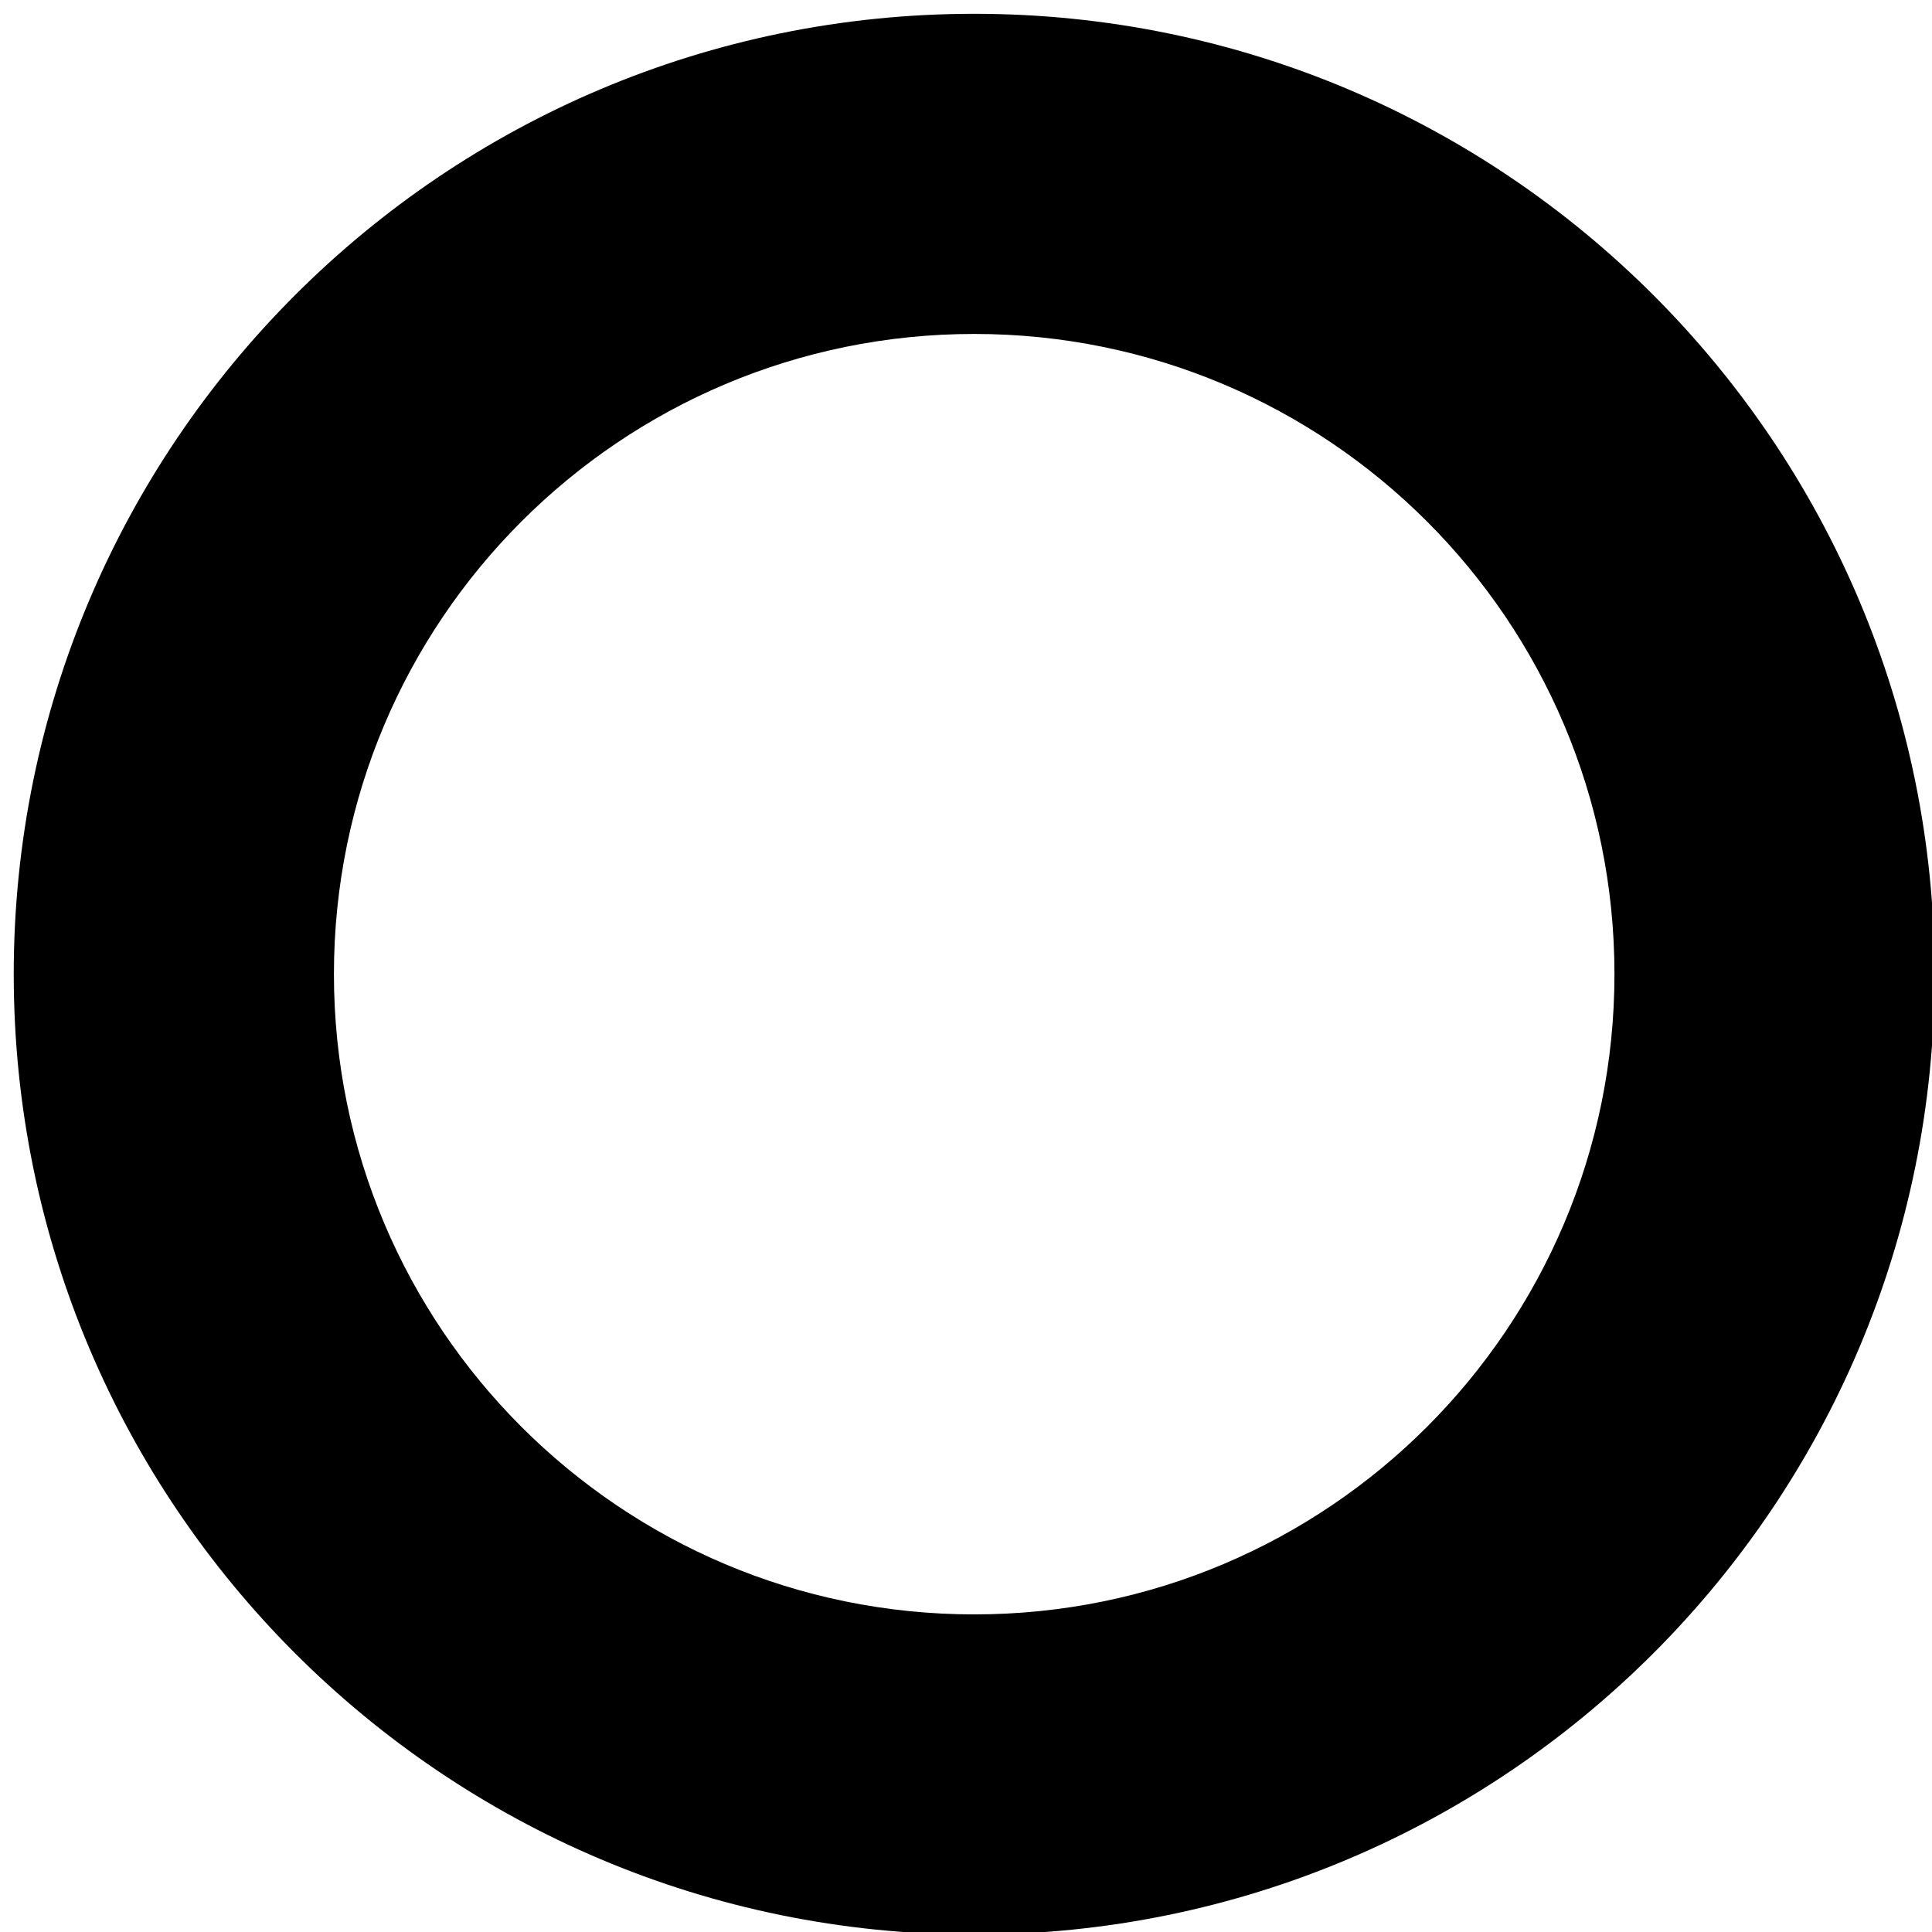
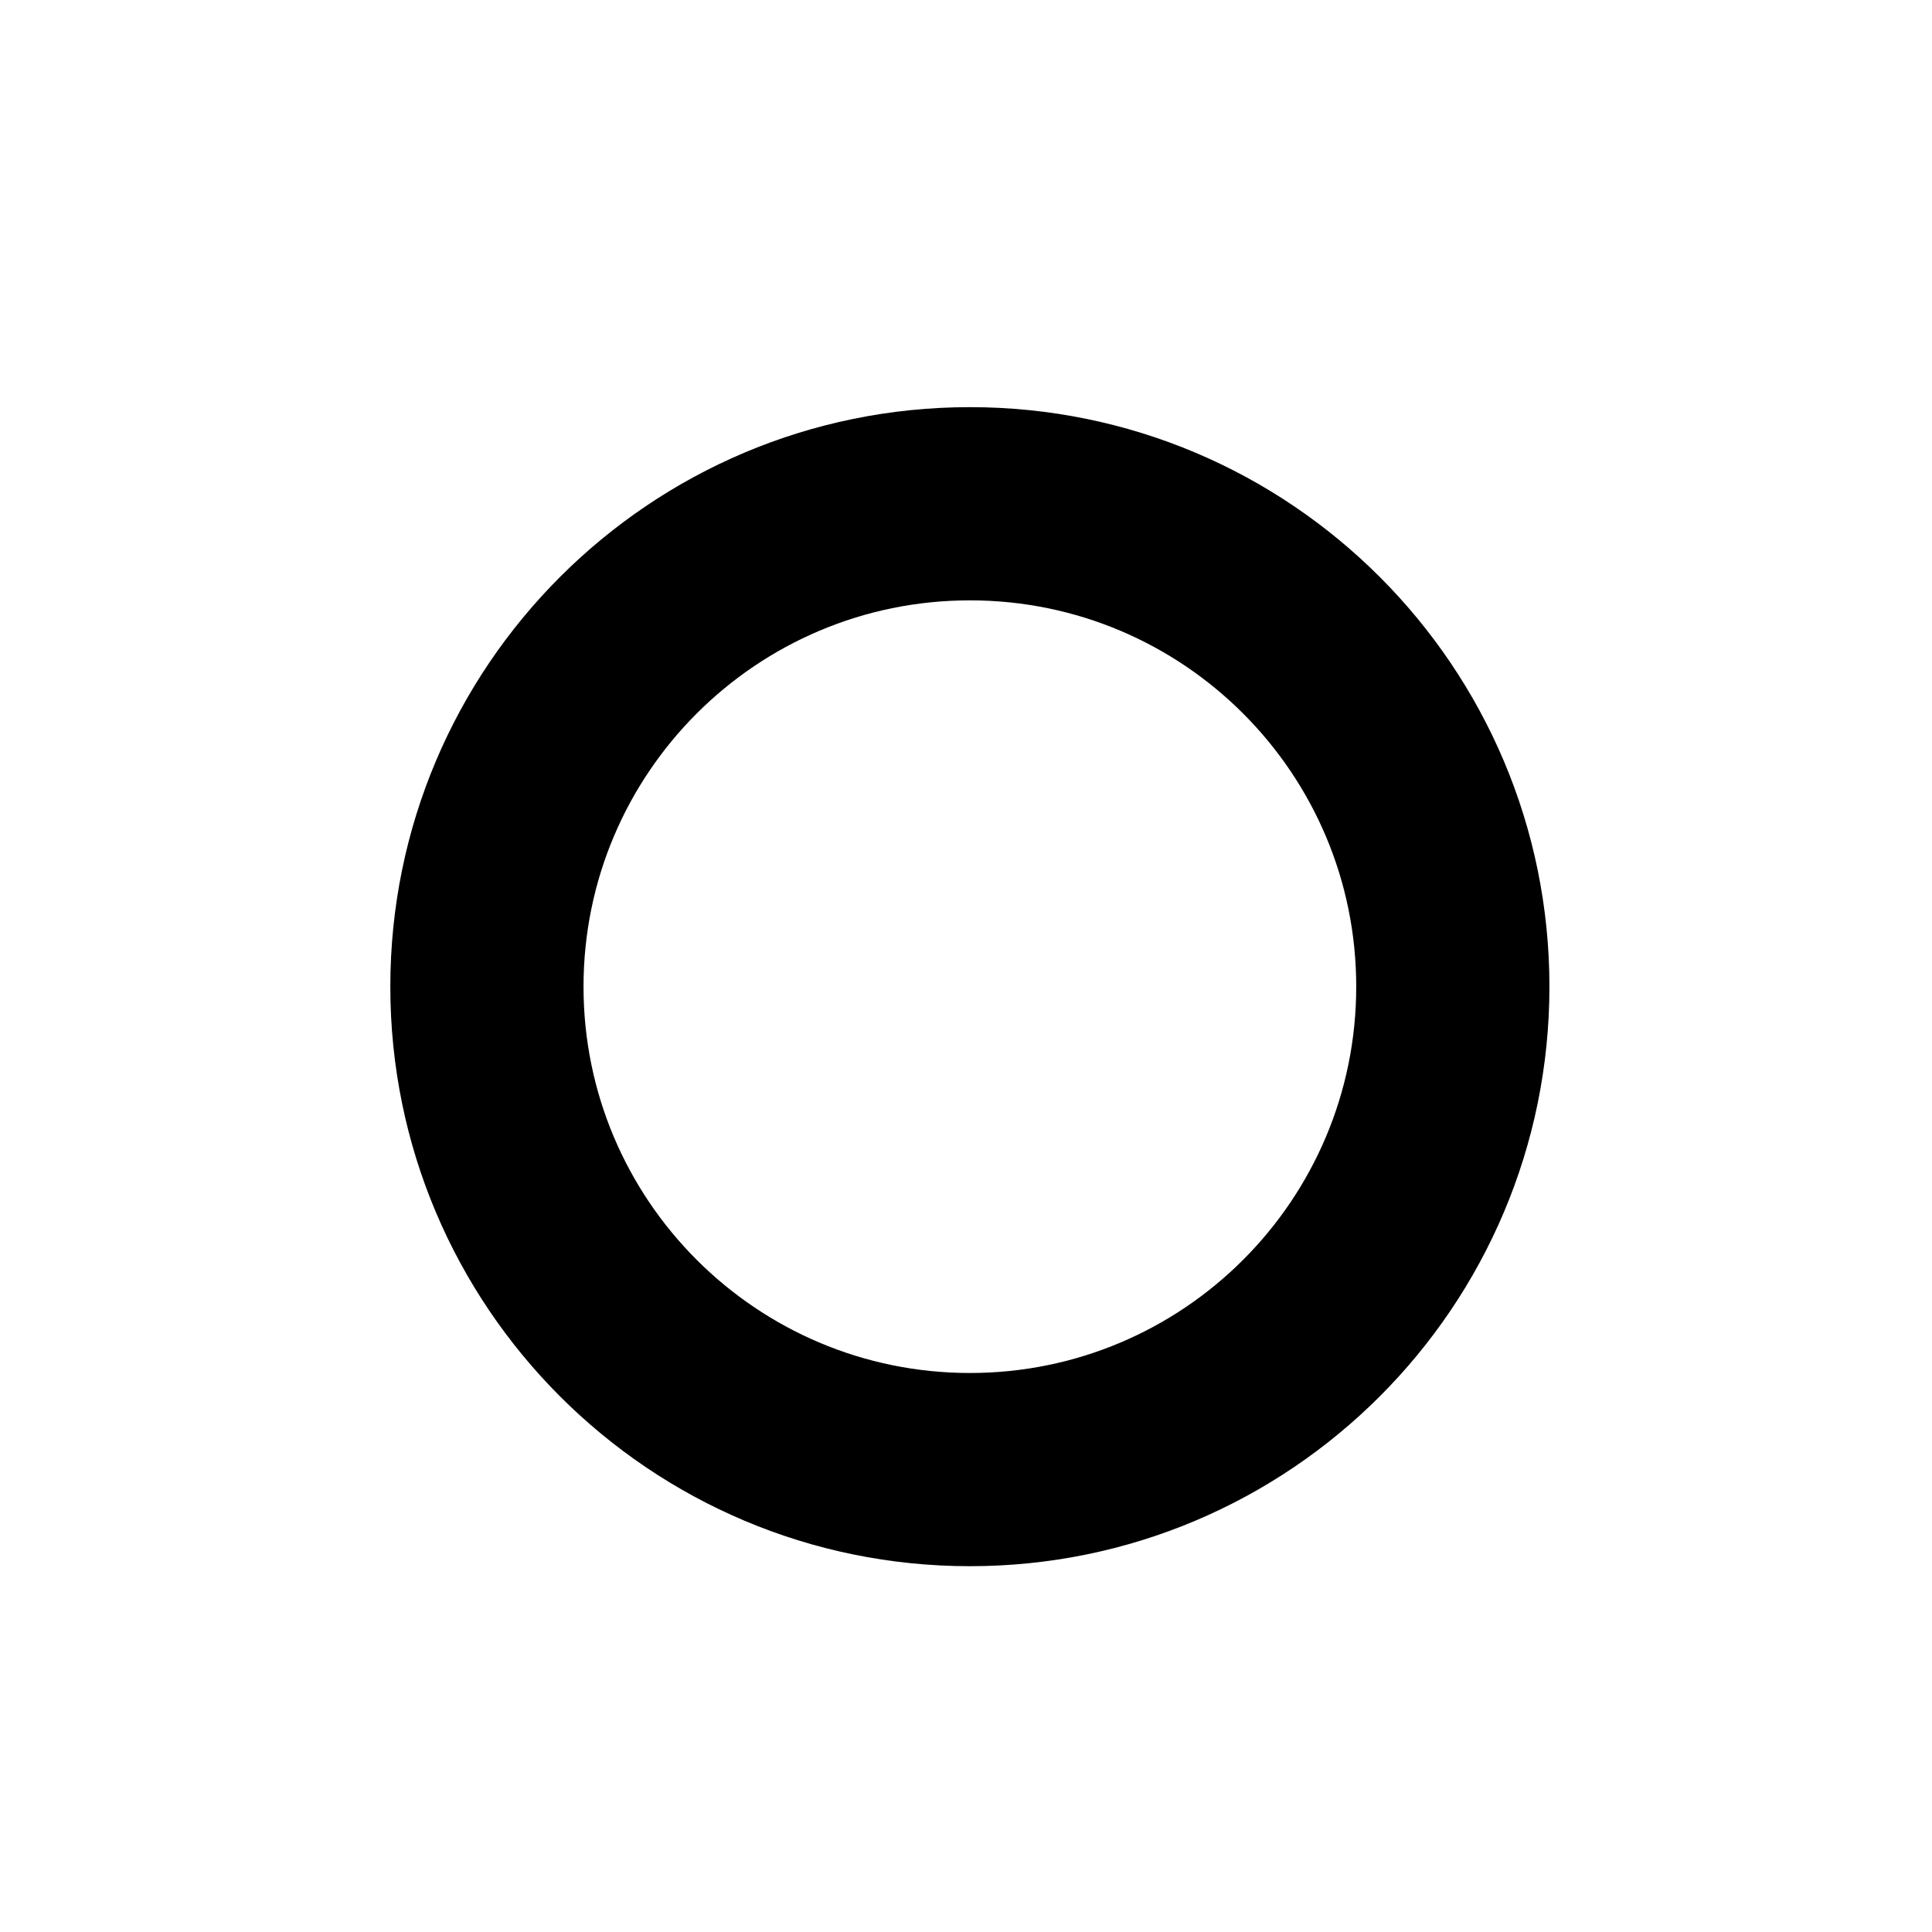
<svg xmlns="http://www.w3.org/2000/svg" version="1.1" id="Layer_1" x="0px" y="0px" width="100px" height="100px" viewBox="0 0 100 100" enable-background="new 0 0 100 100" xml:space="preserve">
  <defs id="defs7" />
-   <path d="m 50.428,100.134 c -27.456,0 -49.717,-22.256 -49.717,-49.712 0,-27.452 22.261,-49.708 49.717,-49.708 27.456,0 49.708,22.256 49.708,49.708 0,27.456 -22.252,49.712 -49.708,49.712 z m 0,-82.849 c -18.304,0 -33.144,14.836 -33.144,33.136 0,18.304 14.84,33.14 33.144,33.14 18.304,0 33.136,-14.836 33.136,-33.14 0,-18.3 -14.832,-33.136 -33.136,-33.136 z" id="path2" style="clip-rule:evenodd;fill-rule:evenodd;stroke-width:4.143" />
+   <path d="m 50.203,81.066 c -16.567,0 -30,-13.43 -30,-29.997 0,-16.565 13.432,-29.995 30,-29.995 16.567,0 29.995,13.43 29.995,29.995 0,16.567 -13.428,29.997 -29.995,29.997 z m 0,-49.992 c -11.045,0 -20,8.953 -20,19.995 0,11.045 8.955,19.997 20,19.997 11.045,0 19.995,-8.953 19.995,-19.997 0,-11.043 -8.95,-19.995 -19.995,-19.995 z" id="path2" style="clip-rule:evenodd;fill-rule:evenodd;stroke-width:2.5" />
</svg>
